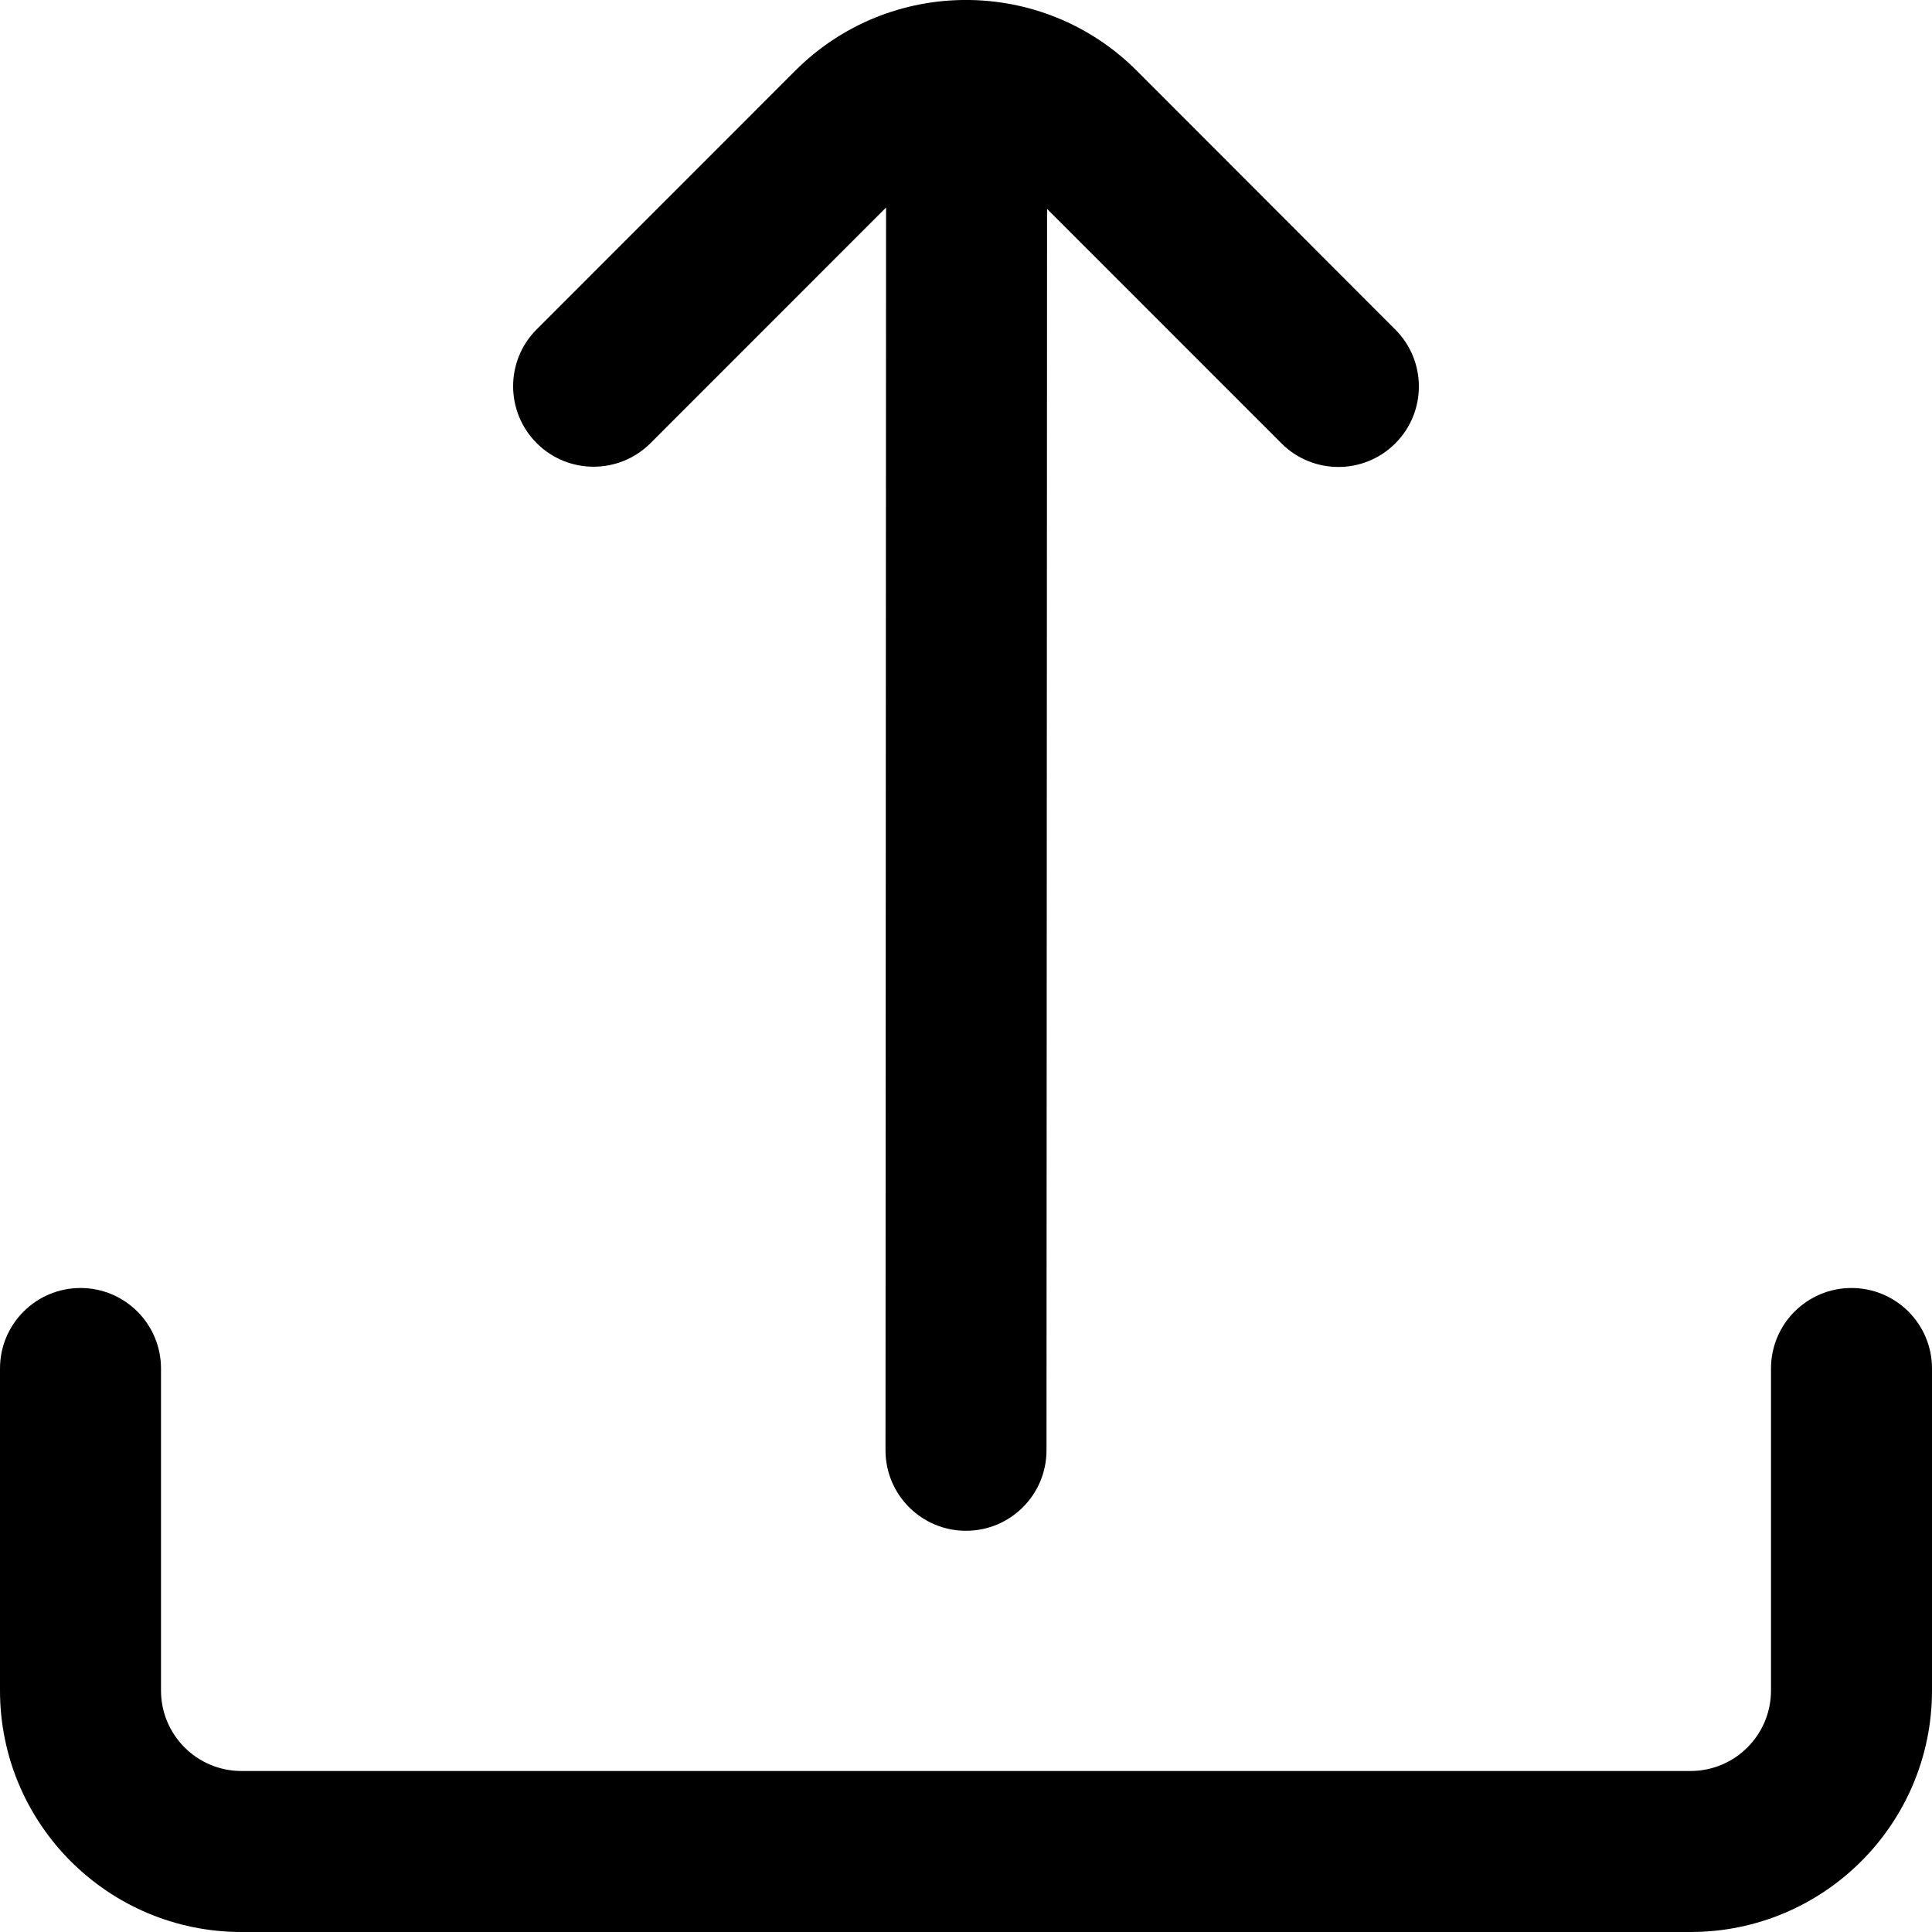
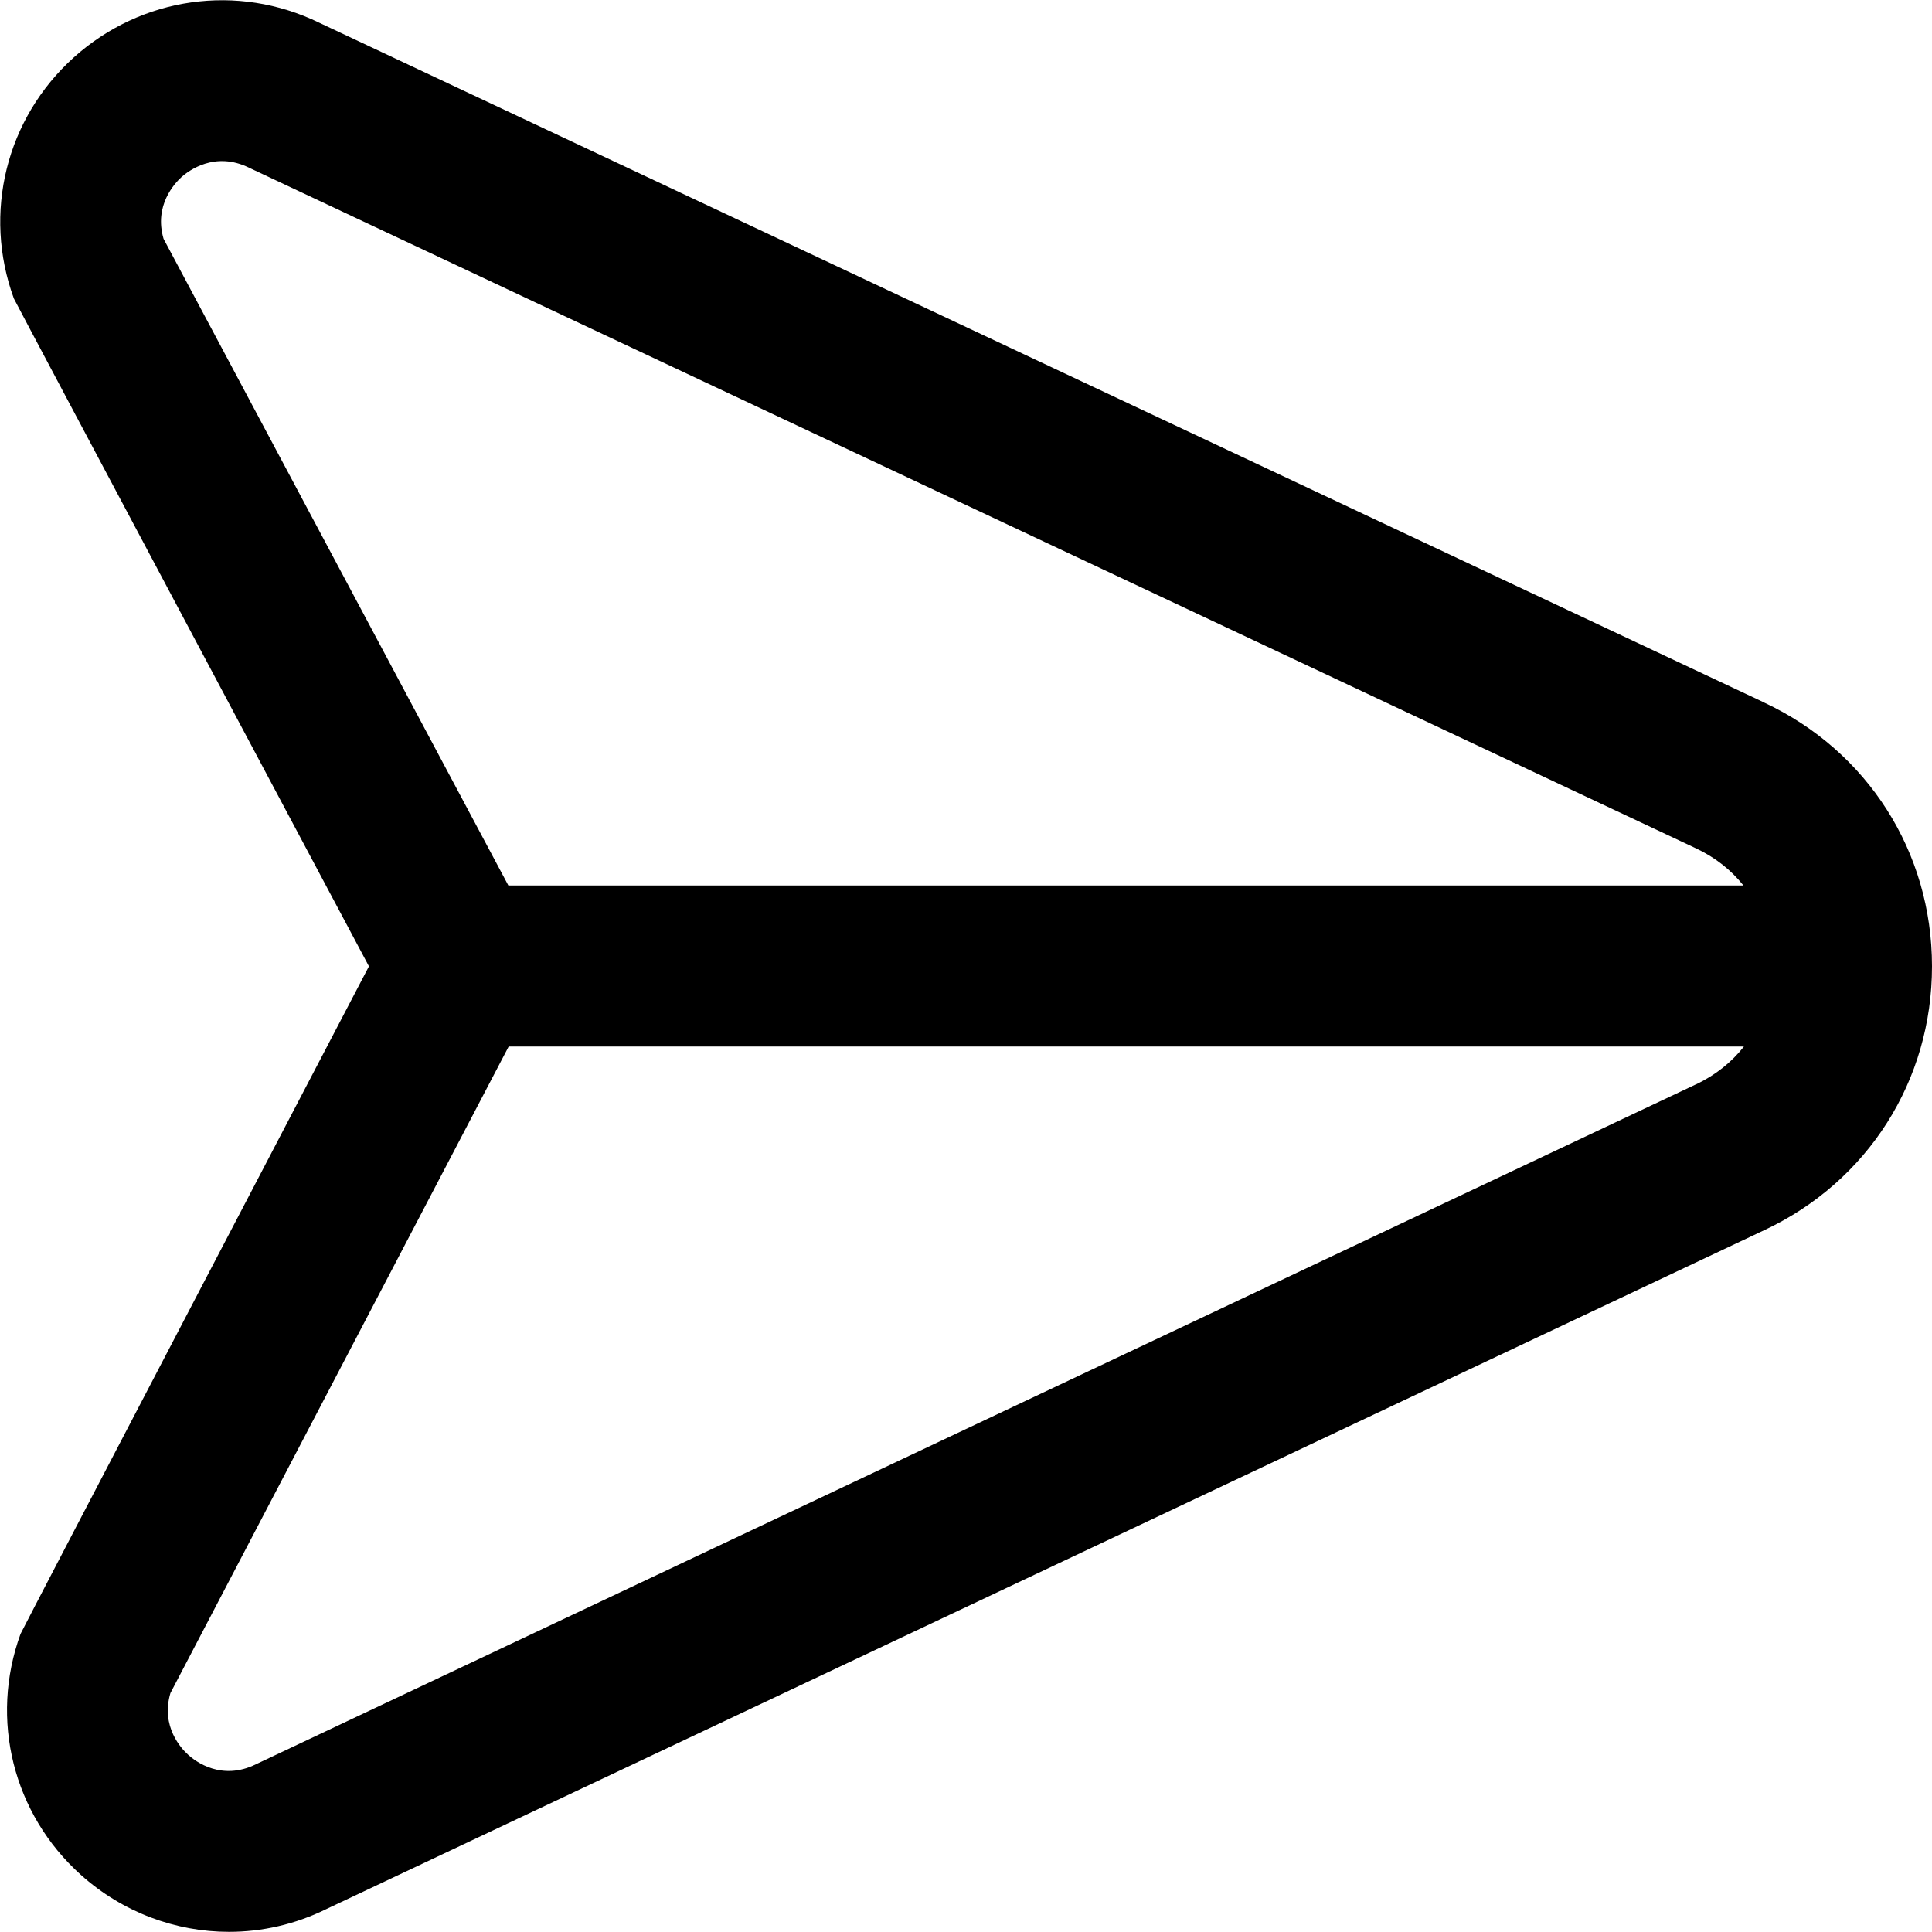
- <svg xmlns="http://www.w3.org/2000/svg" id="Outline" viewBox="0 0 24 24" width="512" height="512">
-   <path d="M11.007,2.578,11,18.016a1,1,0,0,0,1,1h0a1,1,0,0,0,1-1l.007-15.421,2.912,2.913a1,1,0,0,0,1.414,0h0a1,1,0,0,0,0-1.414L14.122.879a3,3,0,0,0-4.244,0L6.667,4.091a1,1,0,0,0,0,1.414h0a1,1,0,0,0,1.414,0Z" />
-   <path d="M22,17v4a1,1,0,0,1-1,1H3a1,1,0,0,1-1-1V17a1,1,0,0,0-1-1H1a1,1,0,0,0-1,1v4a3,3,0,0,0,3,3H21a3,3,0,0,0,3-3V17a1,1,0,0,0-1-1h0A1,1,0,0,0,22,17Z" />
+ <svg xmlns="http://www.w3.org/2000/svg" id="Layer_1" data-name="Layer 1" viewBox="0 0 24 24" width="512" height="512">
+   <path d="m21.916,8.727L3.965.282C2.951-.211,1.756-.041.917.713.076,1.47-.216,2.646.172,3.708c.017.043,4.411,8.296,4.411,8.296,0,0-4.313,8.251-4.328,8.293-.387,1.063-.092,2.237.749,2.993.521.467,1.179.708,1.841.708.409,0,.819-.092,1.201-.279l17.872-8.438c1.285-.603,2.083-1.859,2.082-3.278,0-1.42-.801-2.675-2.084-3.275ZM2.032,2.967c-.122-.415.138-.69.223-.768.089-.079.414-.324.838-.116.005.002,17.974,8.455,17.974,8.455.239.112.438.27.591.462H6.315L2.032,2.967Zm19.034,10.504L3.178,21.917c-.425.209-.749-.035-.838-.116-.086-.076-.346-.353-.223-.769l4.202-8.032h15.345c-.153.195-.355.357-.597.471Z" />
</svg>
